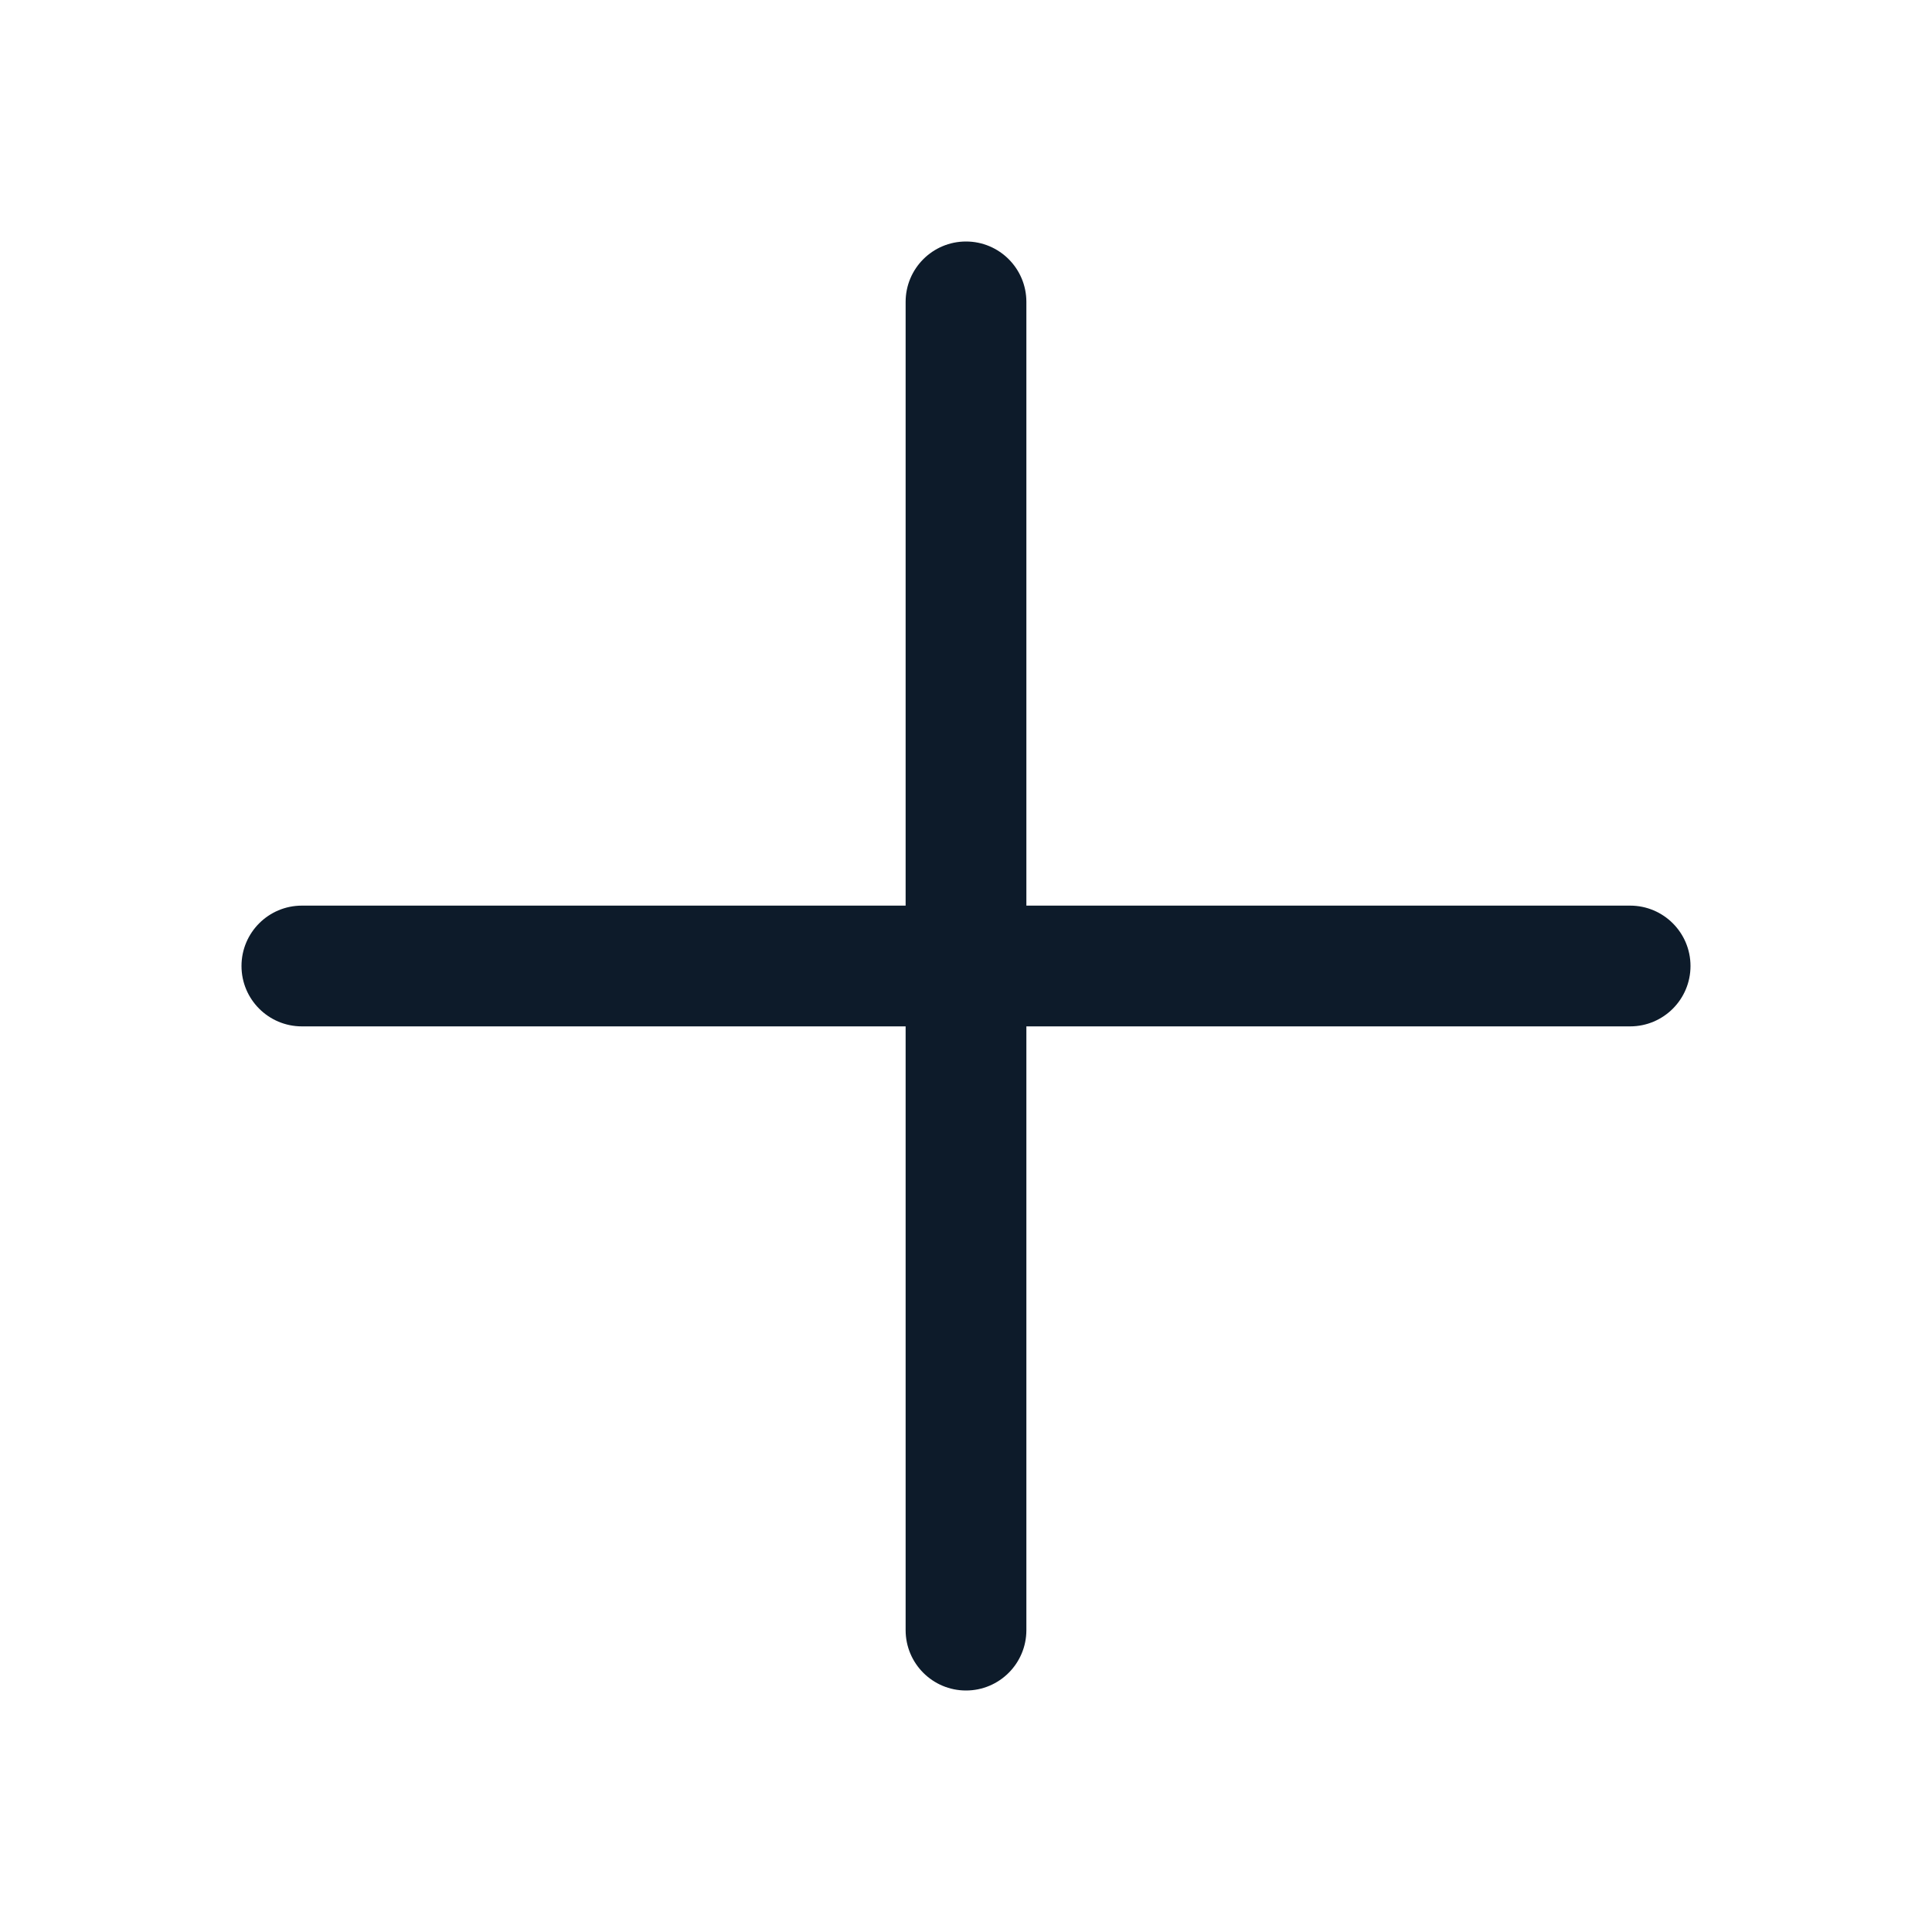
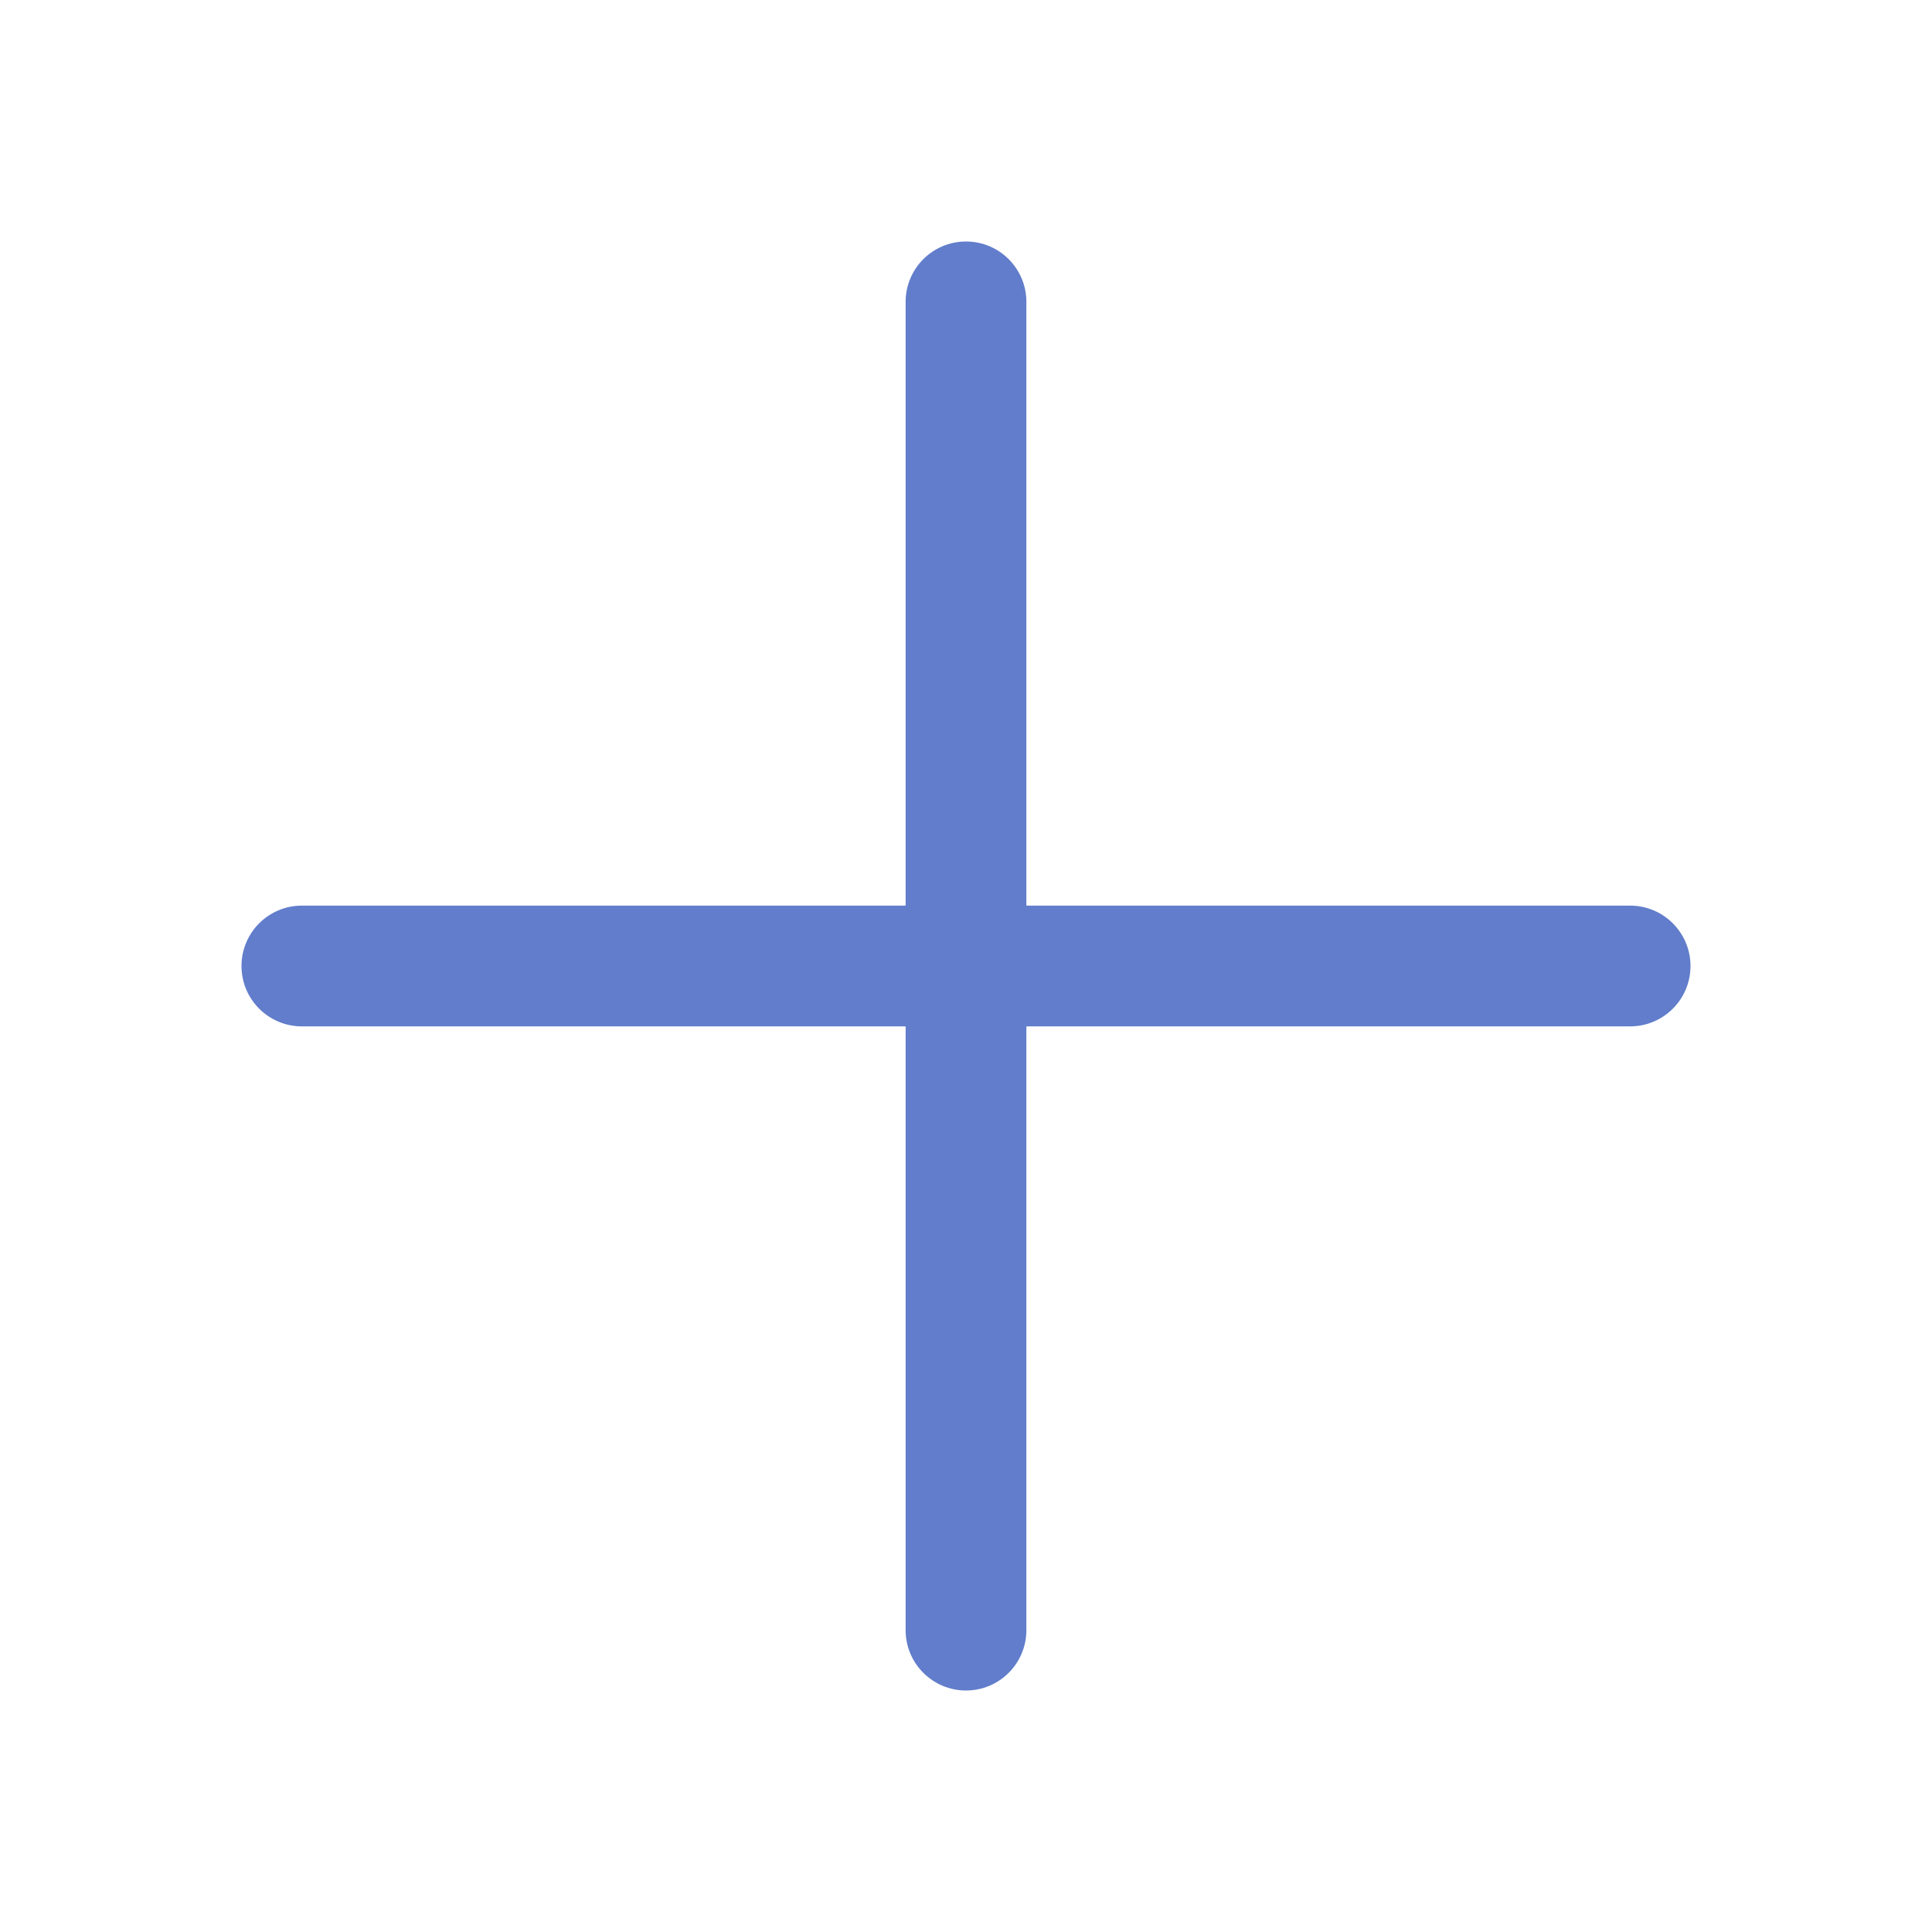
<svg xmlns="http://www.w3.org/2000/svg" width="24" height="24" viewBox="0 0 256 256">
-   <path fill="#0d1b2a" d="M224 128a8 8 0 0 1-8 8h-80v80a8 8 0 0 1-16 0v-80H40a8 8 0 0 1 0-16h80V40a8 8 0 0 1 16 0v80h80a8 8 0 0 1 8 8" />
+   <path fill="#617dcb" d="M224 128a8 8 0 0 1-8 8h-80v80a8 8 0 0 1-16 0v-80H40a8 8 0 0 1 0-16h80V40a8 8 0 0 1 16 0v80h80a8 8 0 0 1 8 8" />
</svg>
